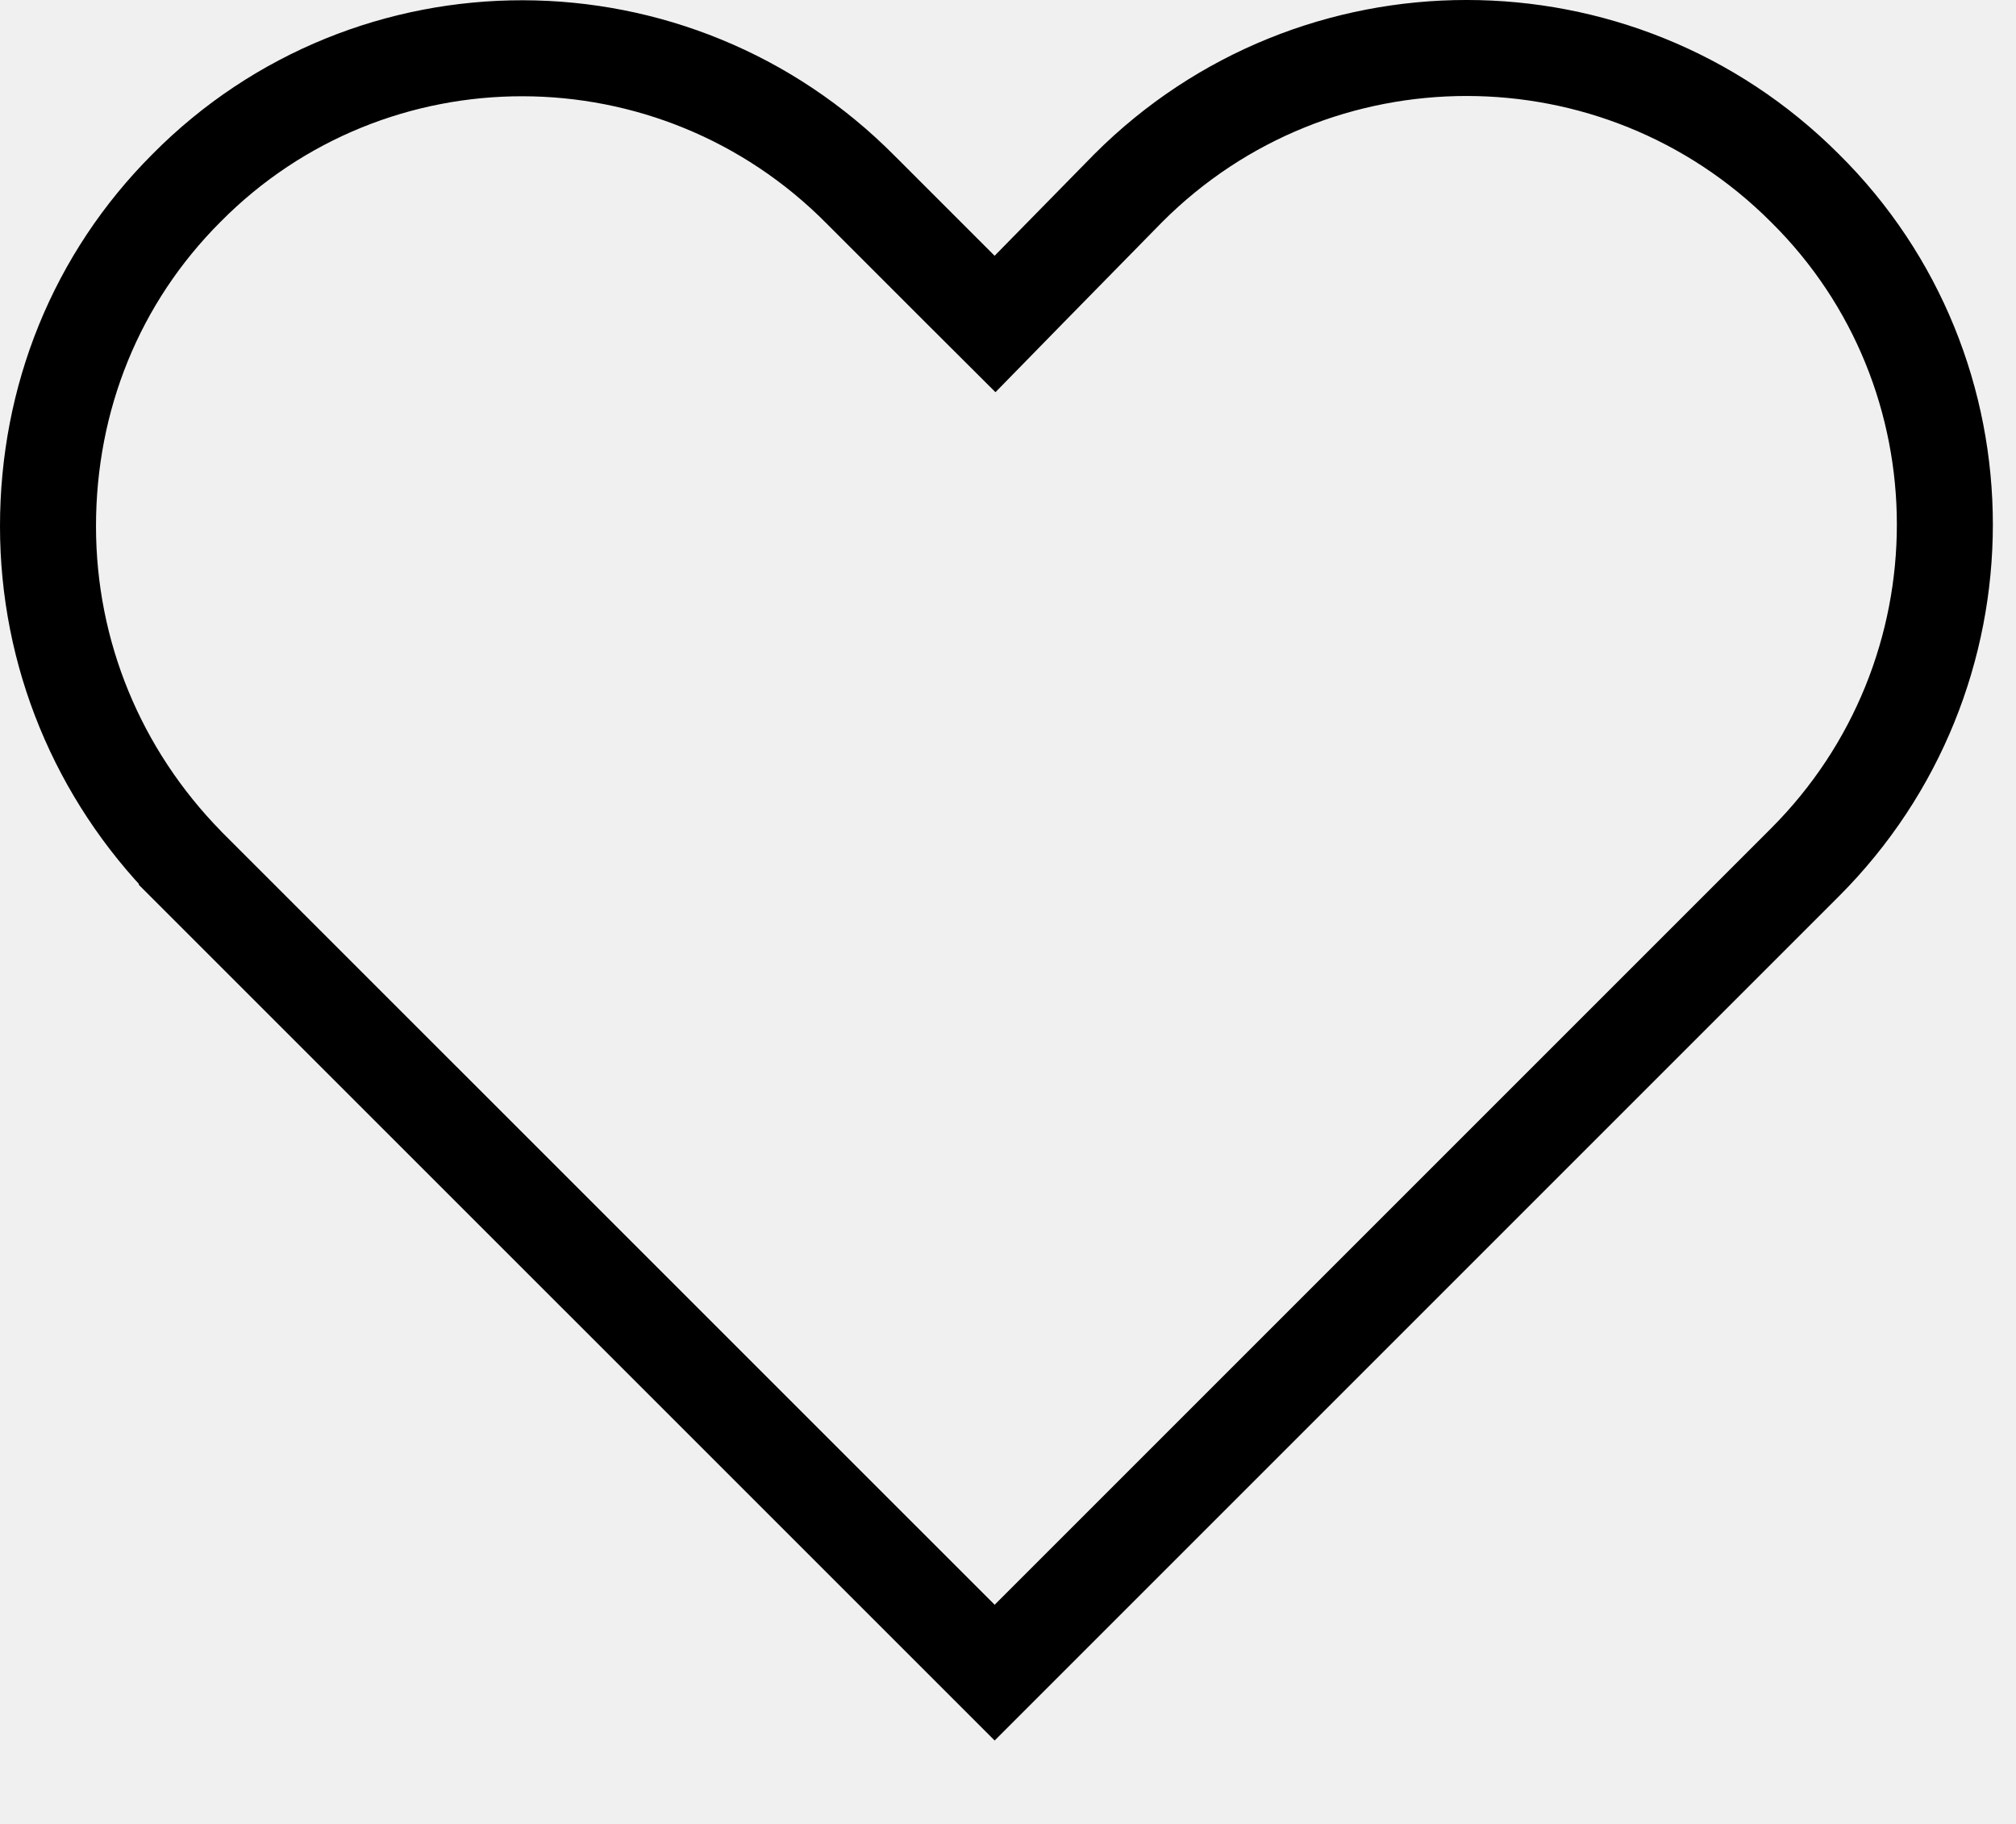
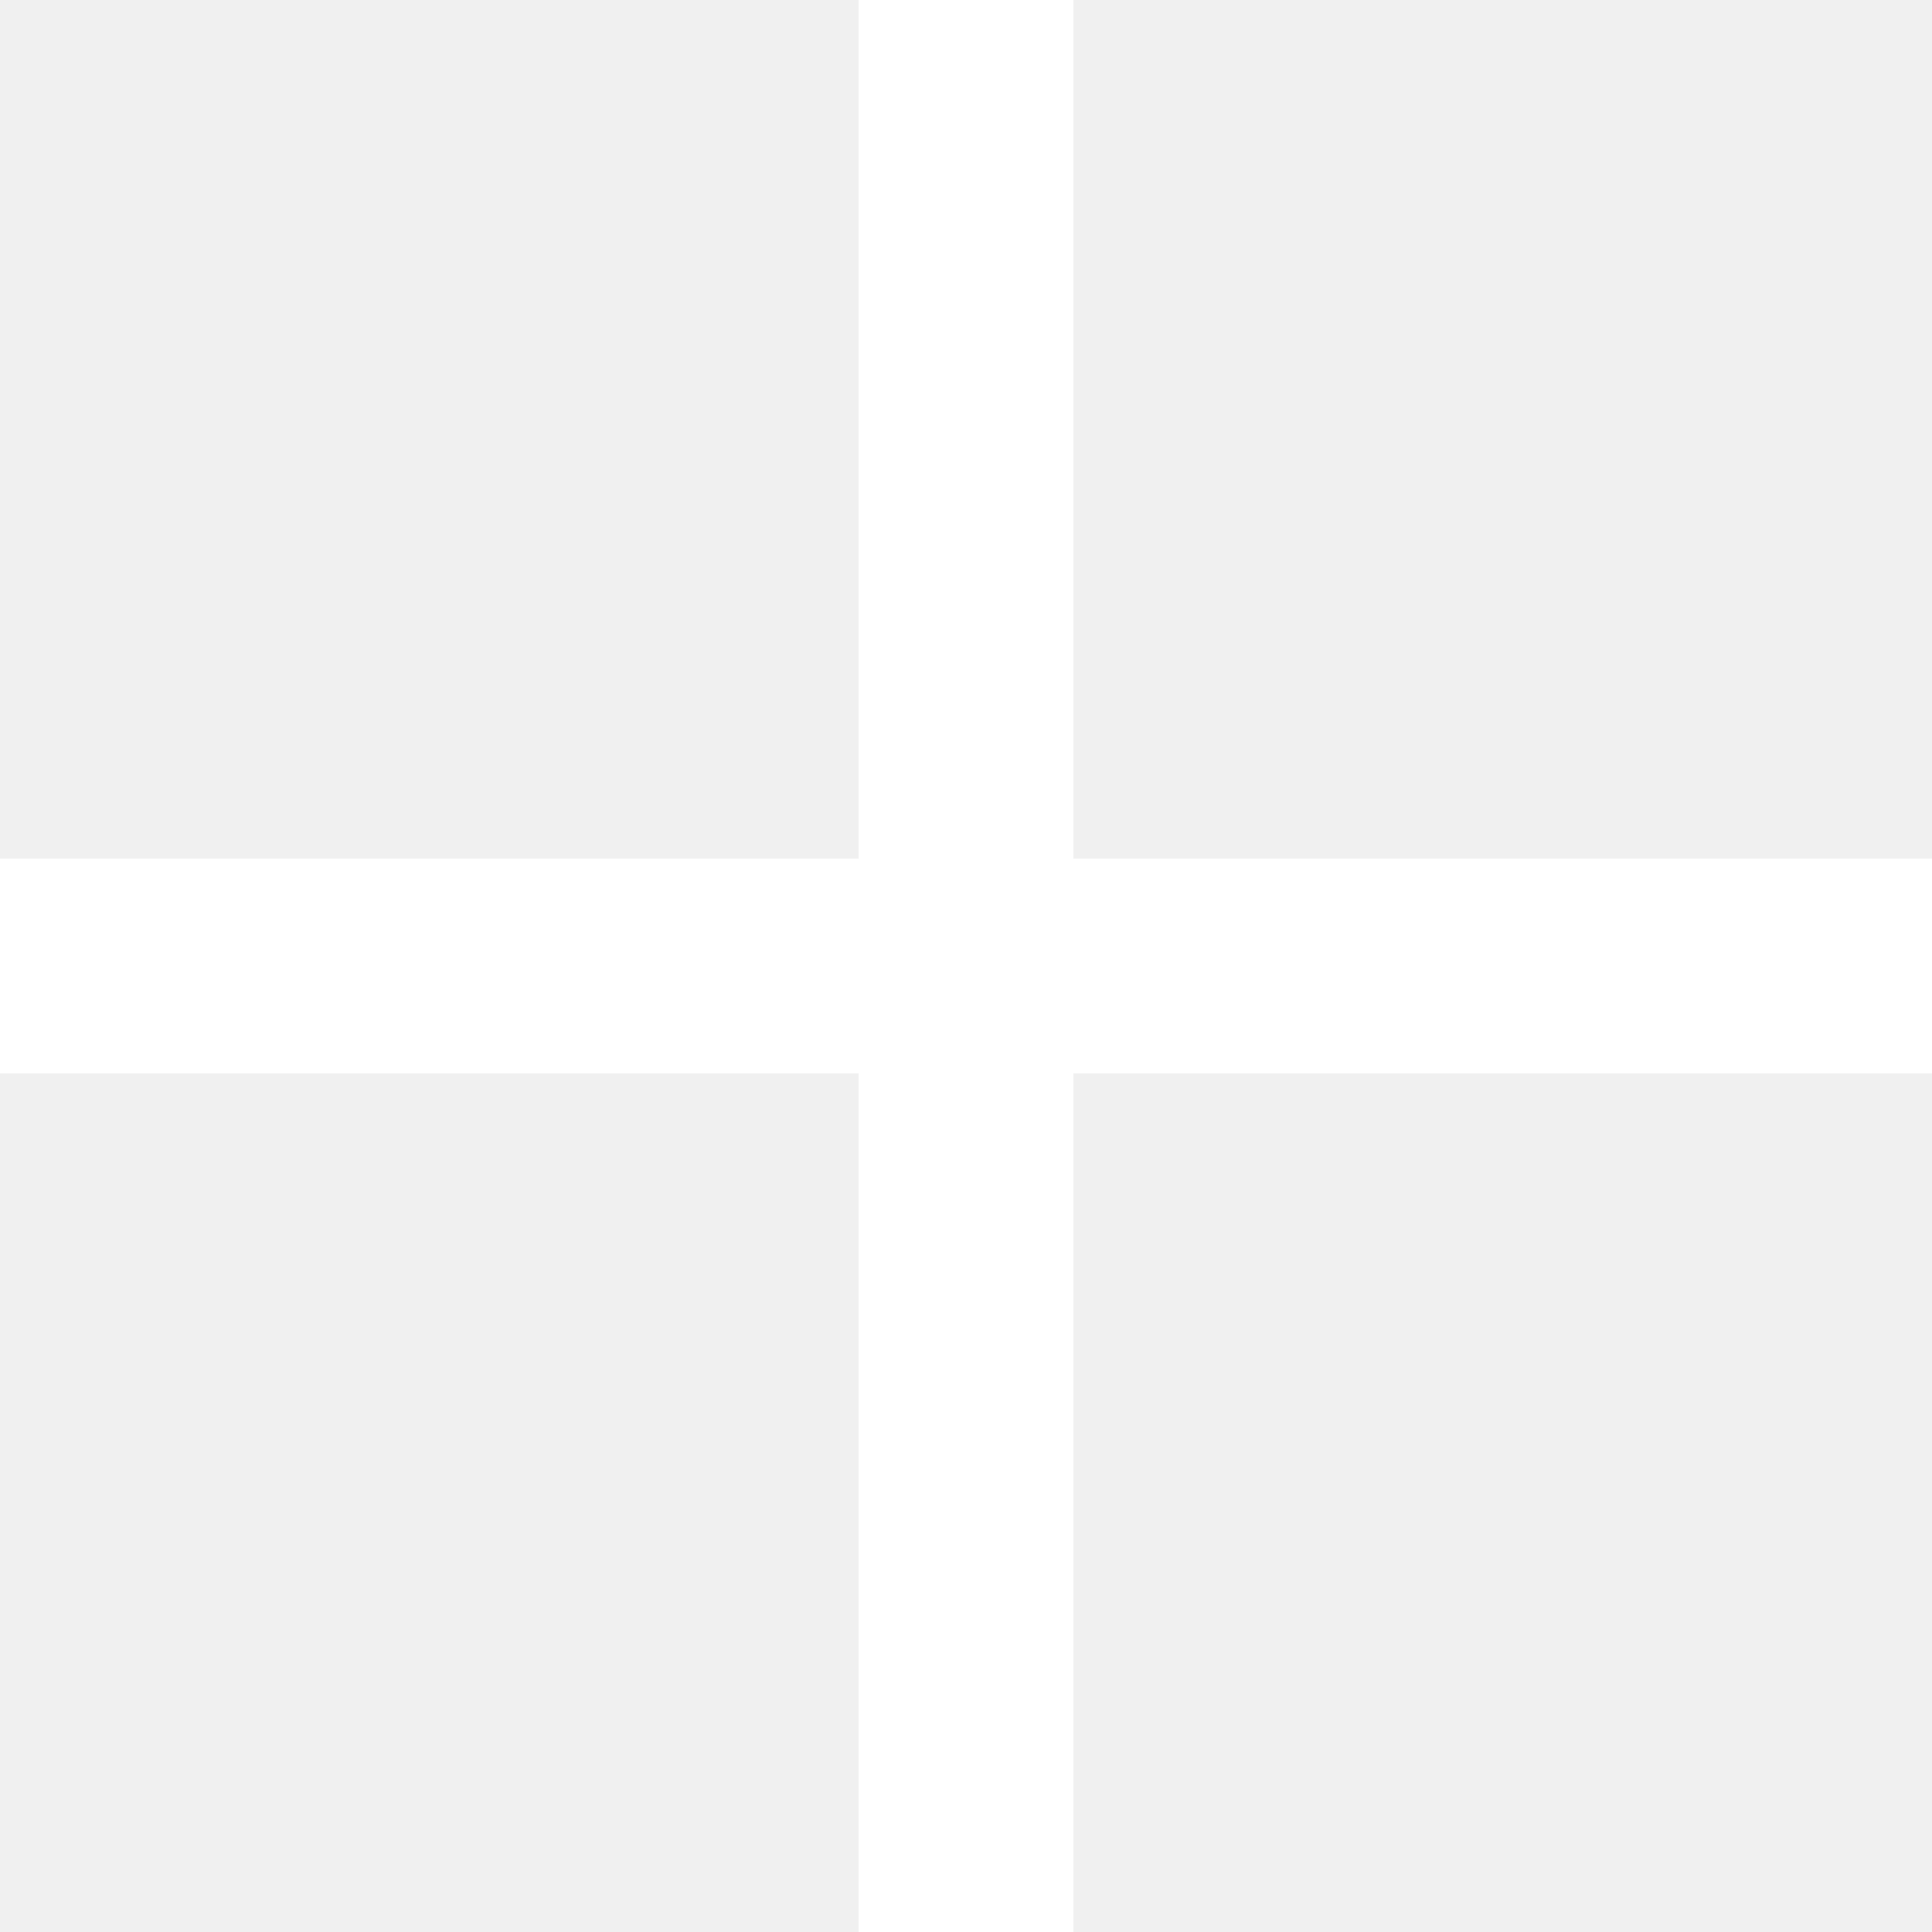
- <svg xmlns="http://www.w3.org/2000/svg" width="21" height="19" viewBox="0 0 21 19" fill="none">
-   <path d="M18.8 1.958L18.802 1.96C20.744 3.882 20.746 7.039 18.8 8.985L10.361 17.424L1.946 9.01C1.946 9.009 1.945 9.008 1.945 9.008C1.019 8.062 0.5 6.811 0.5 5.482C0.5 4.149 1.001 2.9 1.943 1.958L1.943 1.958L1.944 1.957C3.866 0.016 7.022 0.013 8.967 1.978L8.969 1.98L10.007 3.018L10.365 3.375L10.718 3.014L11.755 1.957C13.699 0.014 16.856 0.014 18.8 1.958Z" stroke="black" />
+ <svg xmlns="http://www.w3.org/2000/svg" width="16" height="16" viewBox="0 0 16 16" fill="none">
+   <path d="M16 7.111H8.889V0H7.111V7.111H0V8.889H7.111V16H8.889V8.889H16V7.111Z" fill="white" />
</svg>
